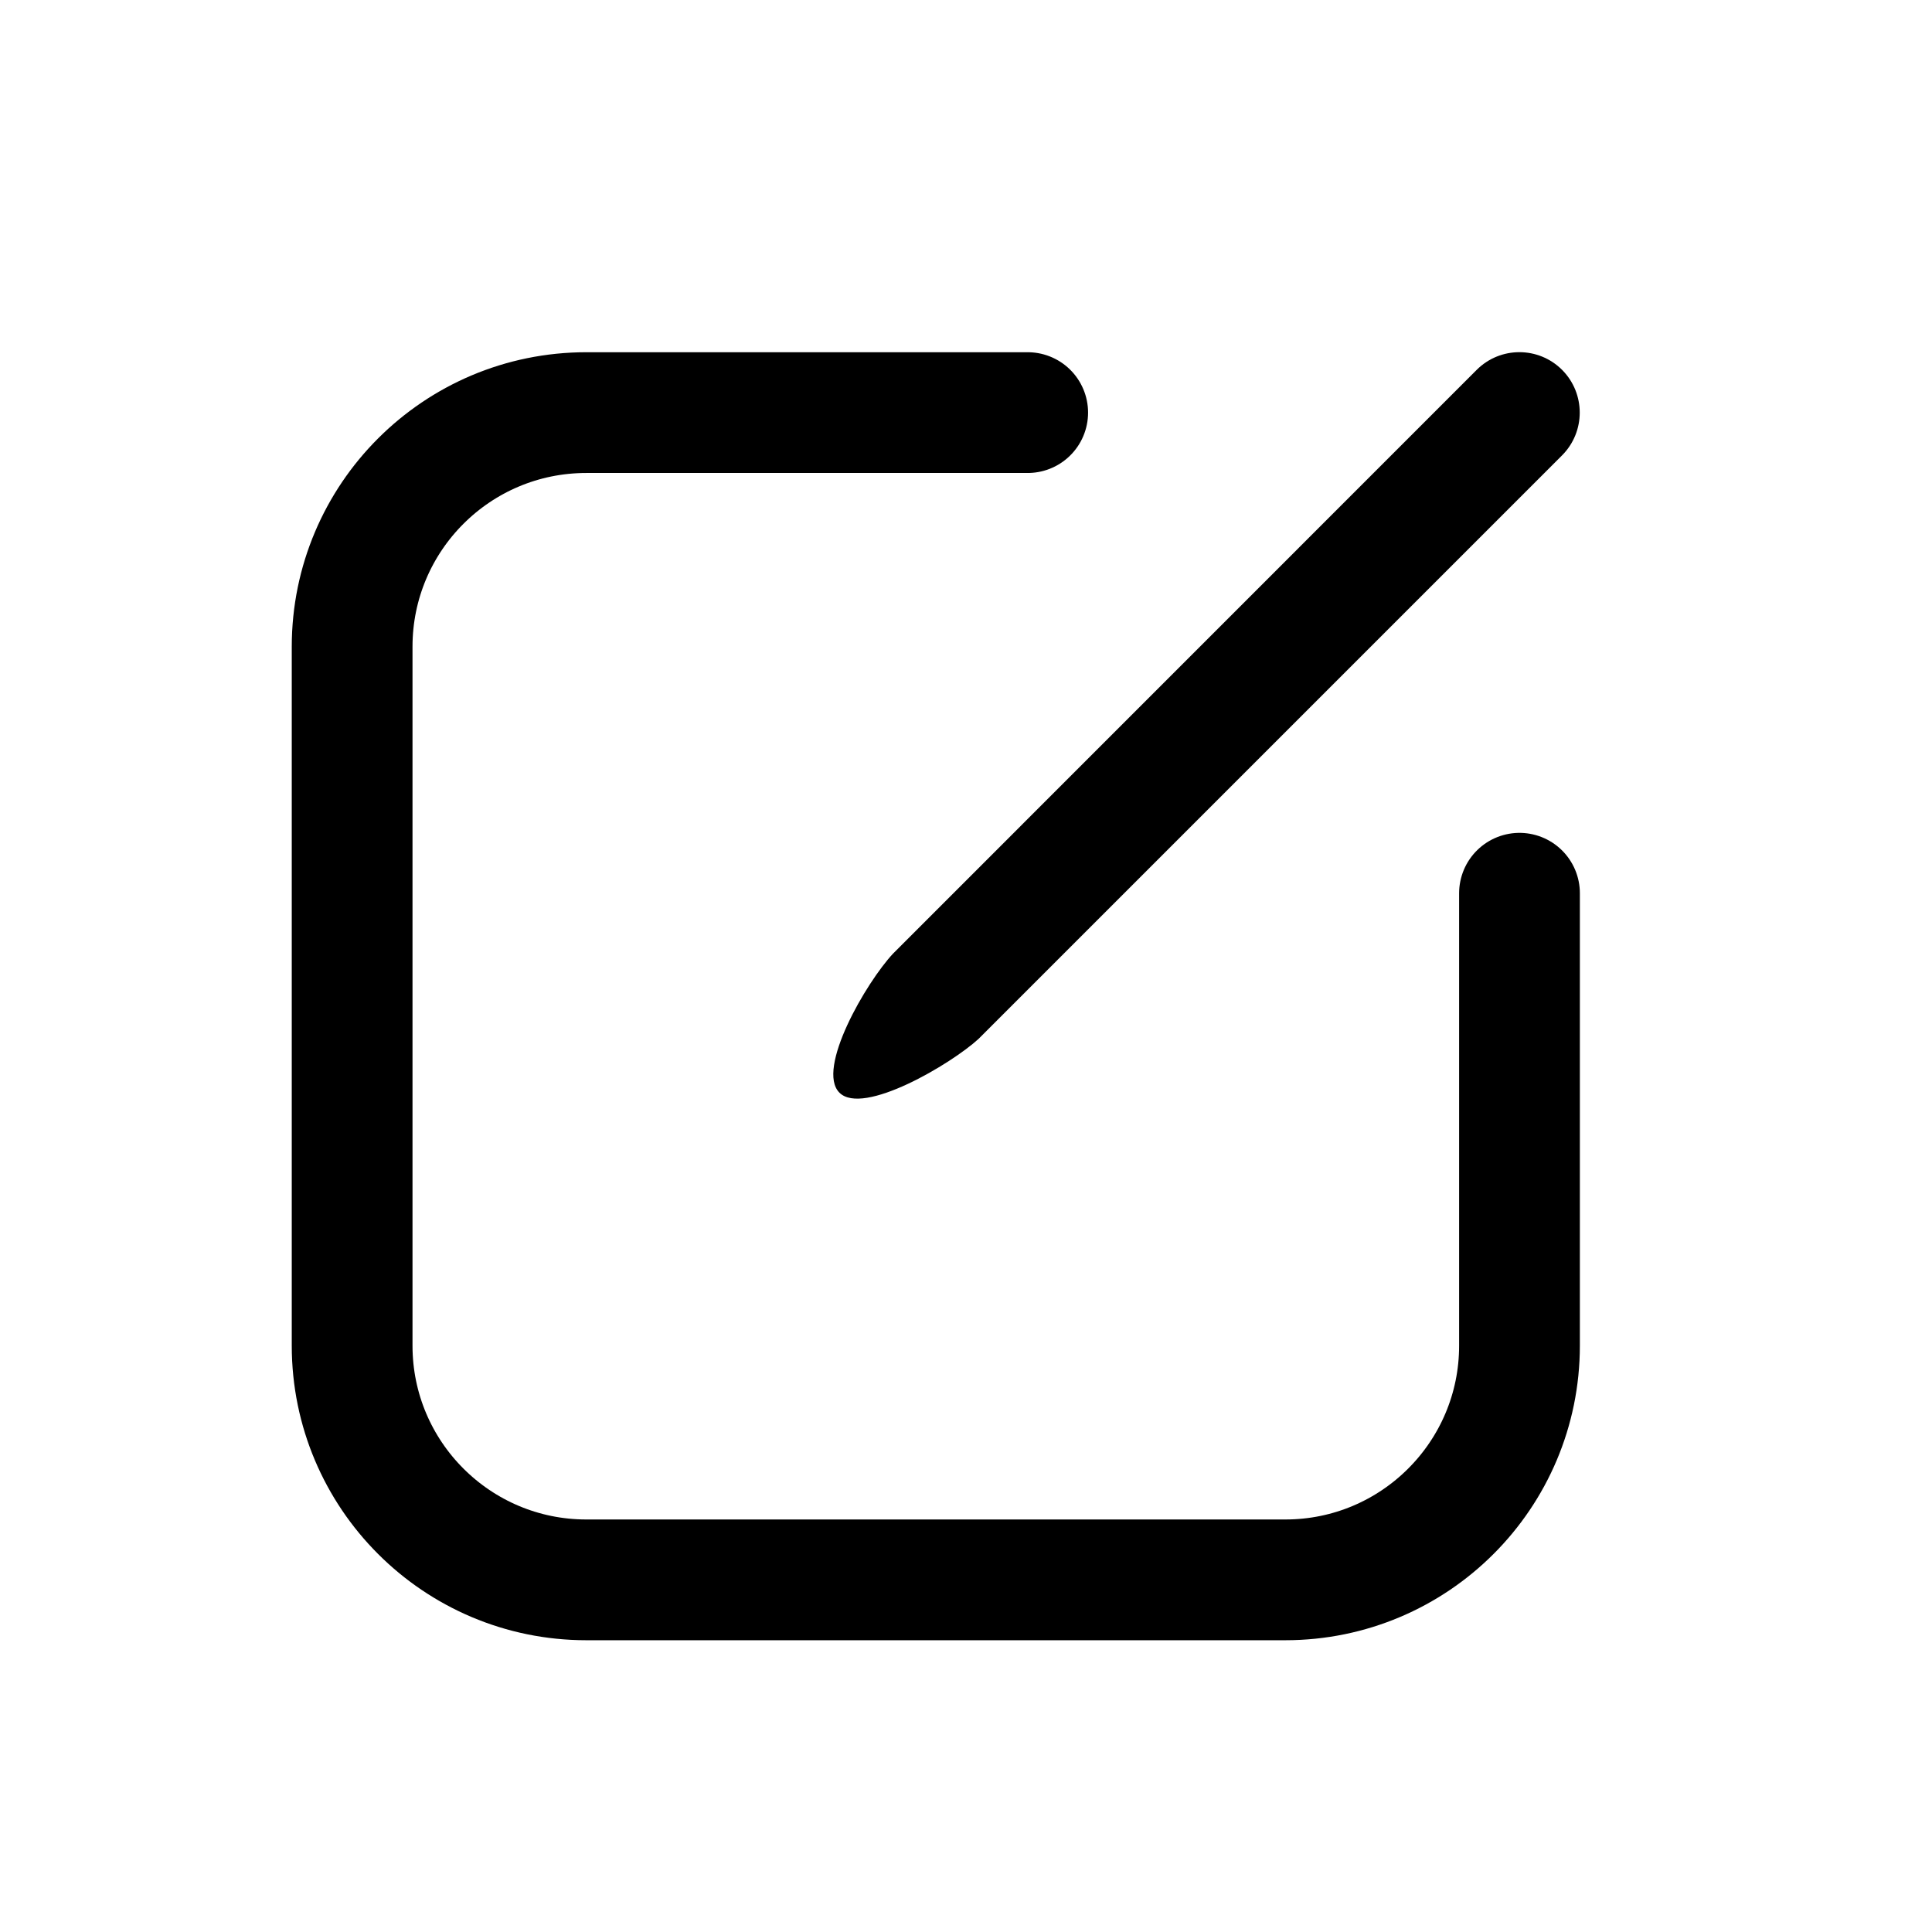
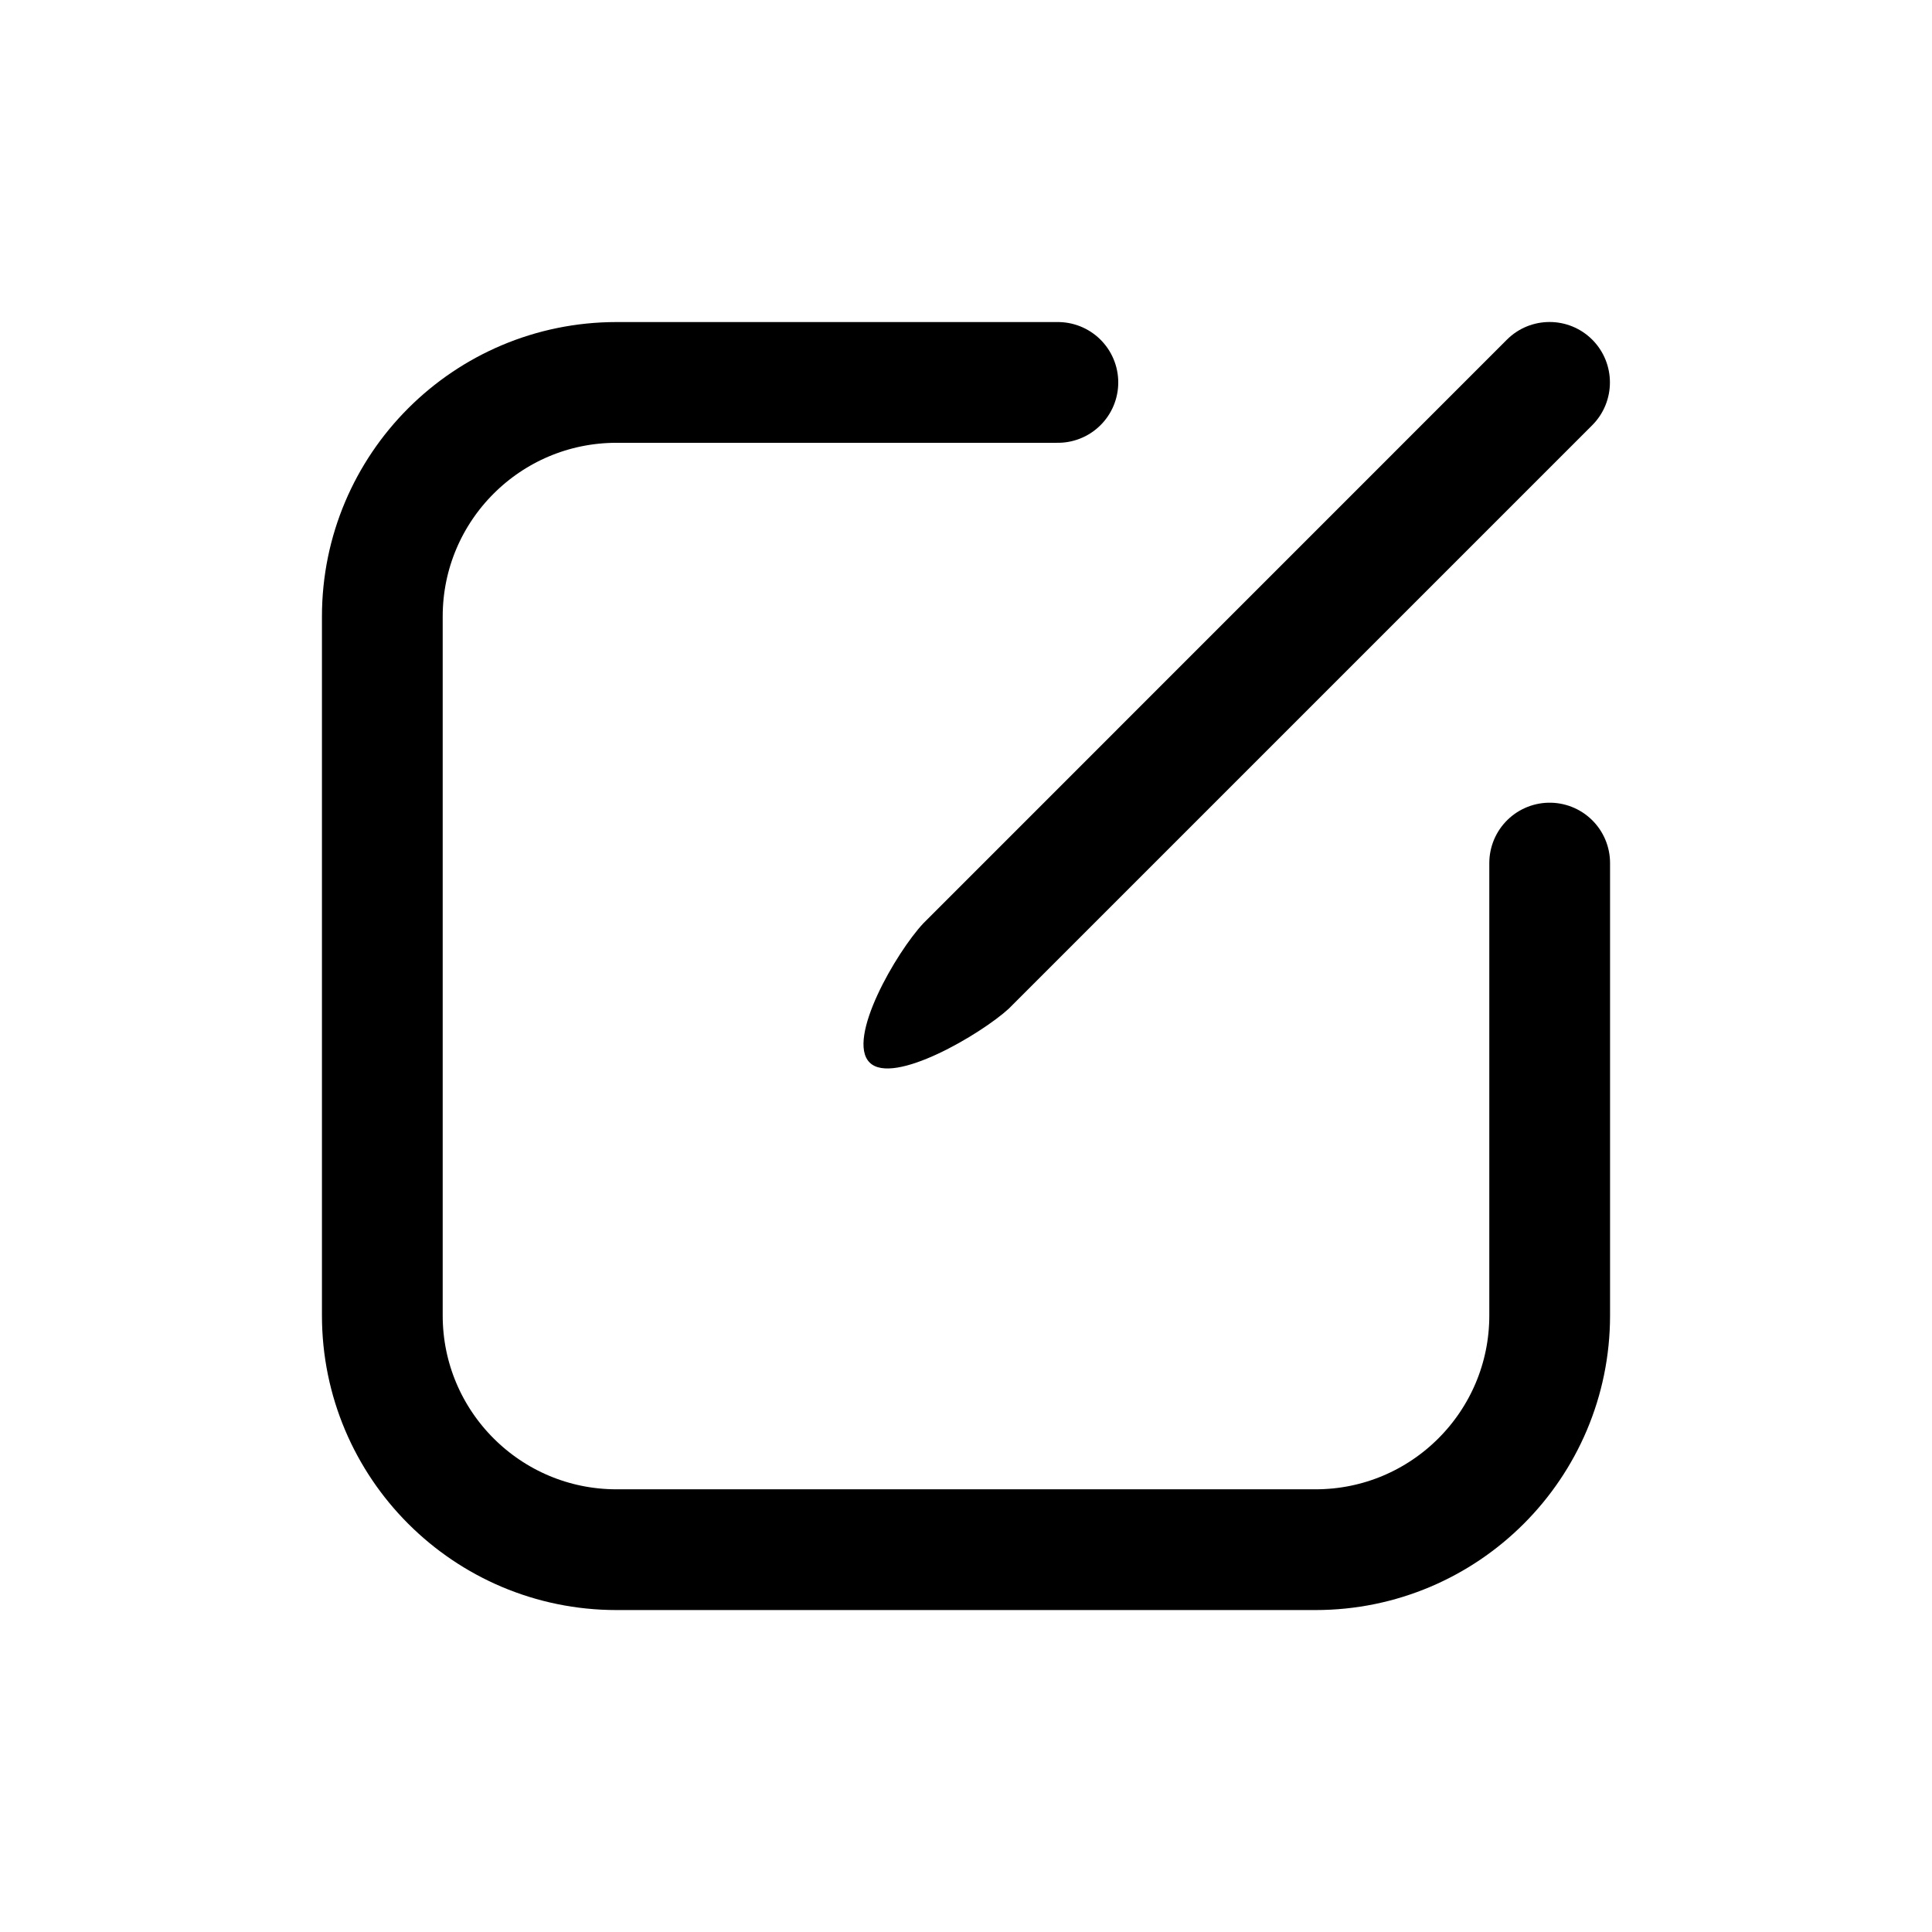
<svg xmlns="http://www.w3.org/2000/svg" width="100%" height="100%" viewBox="0 0 18 18" fill="none" stroke="currentColor" stroke-width="1.125" stroke-linecap="round" stroke-linejoin="round" overflow="visible">
-   <g transform="translate(2.71875 3.281128)">
+   <g transform="translate(3 3)">
    <path fill="none" fill-rule="evenodd" stroke="currentColor" d="M6.856.563H2.744C1.539.563.562,1.539.562,2.744v6.512c0,1.205.977,2.182,2.182,2.182h6.512c1.205,0,2.182-.977,2.182-2.182v-4.215" />
    <path fill="currentColor" stroke="none" d="M11.437,0c.144,0,.288.055.398.165.219.22.219.576,0,.796l-5.438,5.438c-.254.233-1.076.72-1.295.5-.22-.22.249-1.028.5-1.296L11.039.165c.11-.11.254-.165.398-.165Z" />
  </g>
</svg>
